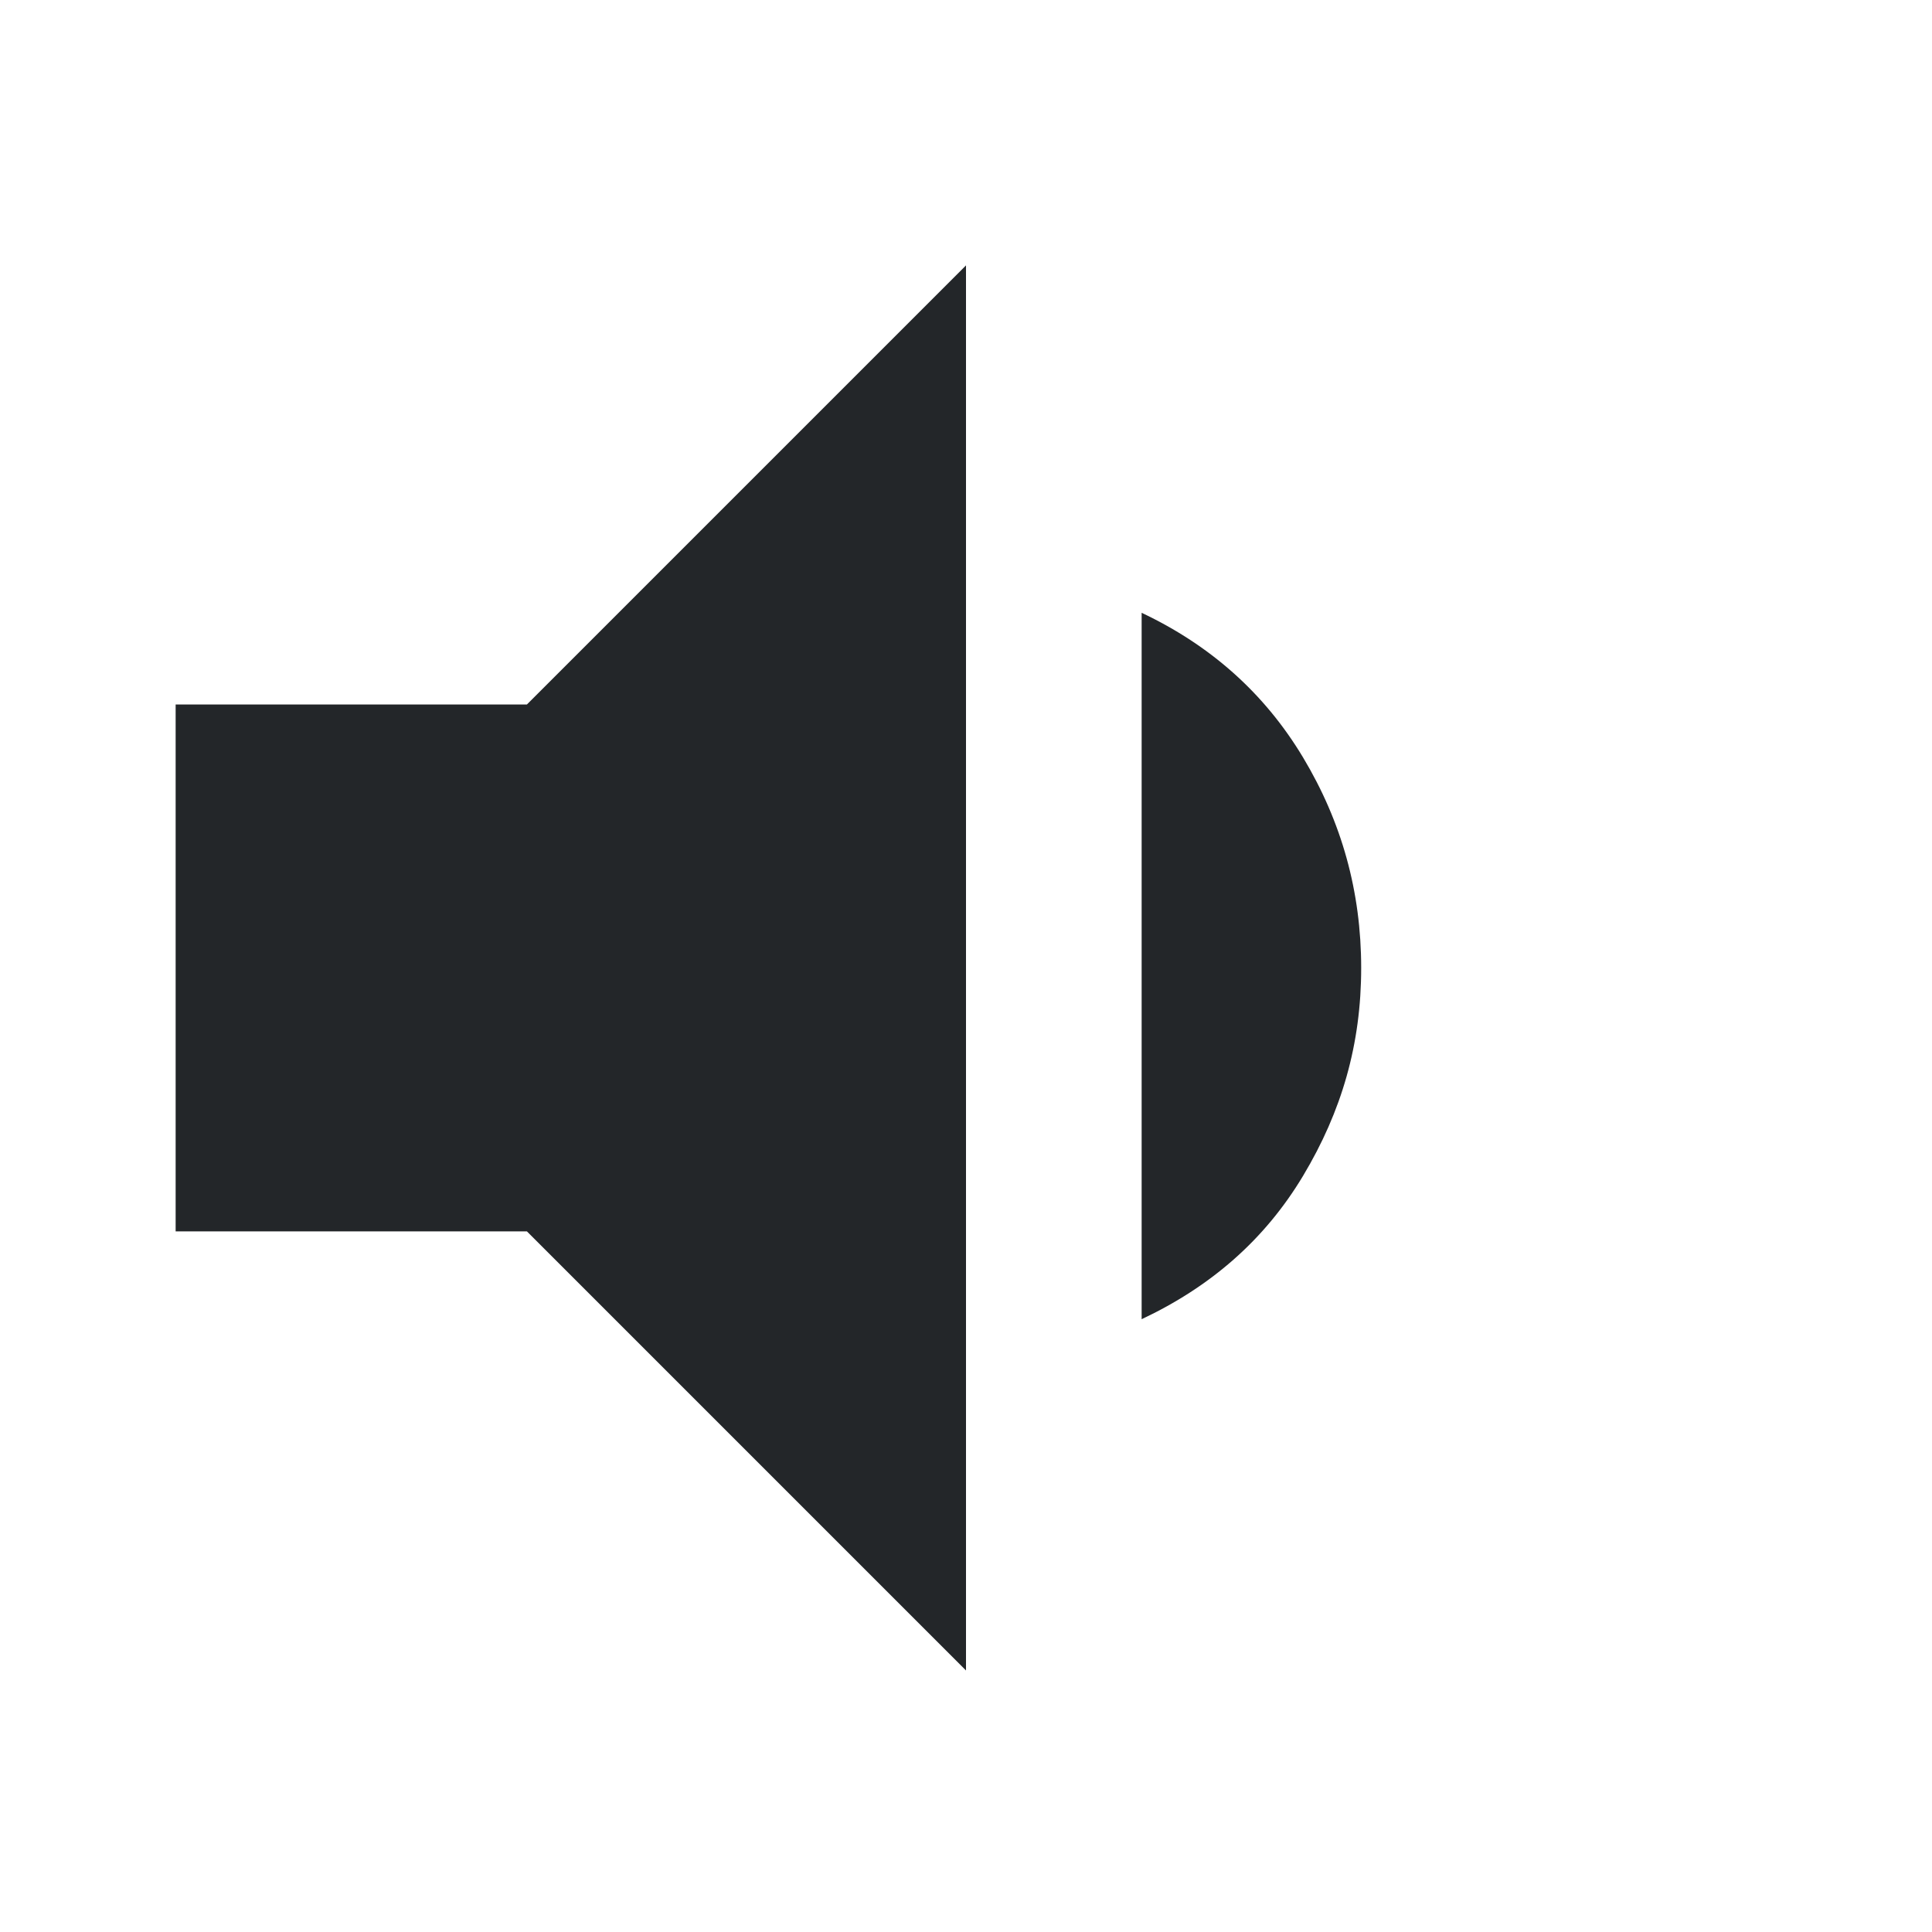
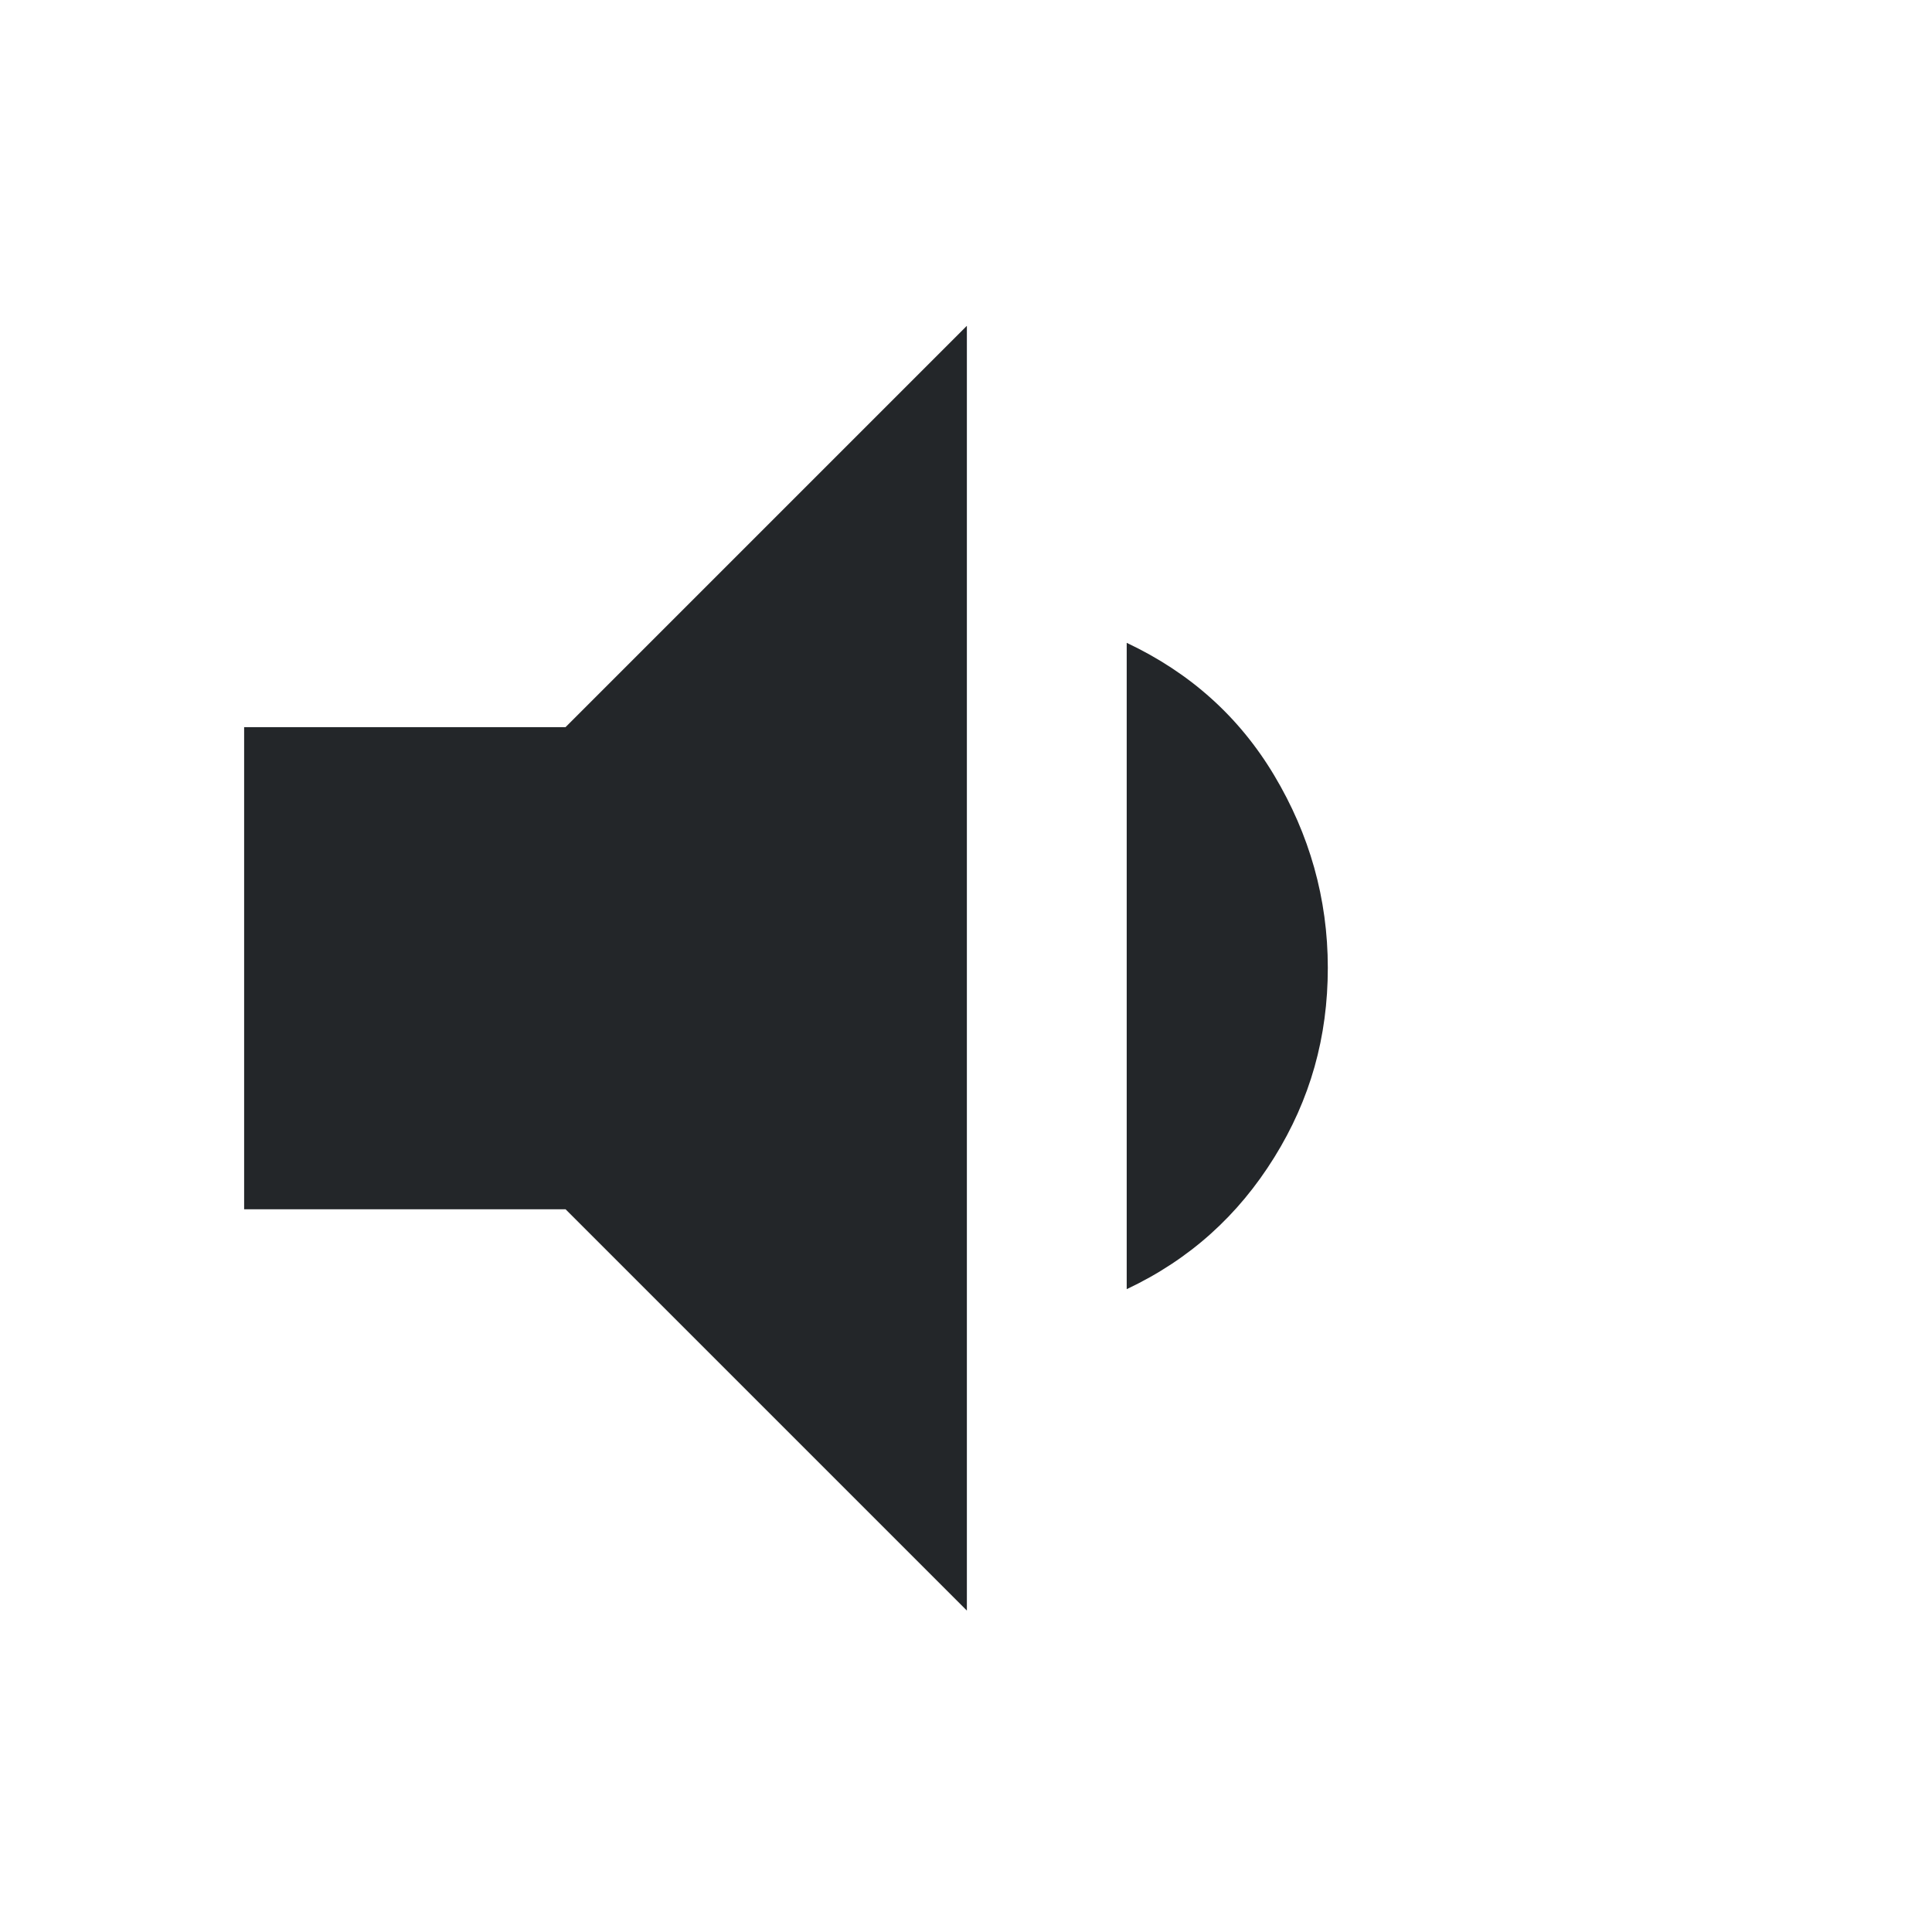
<svg xmlns="http://www.w3.org/2000/svg" viewBox="0 0 22 22" version="1.1" id="svg4" xml:space="preserve">
  <defs id="defs4" />
  <style id="current-color-scheme" type="text/css">.ColorScheme-Text { color:#232629; }
</style>
-   <path class="cls-1  ColorScheme-Text " d="m 2,14.022 v -6 H 6 L 11,3.022 V 19.022 l -5,-5 z" id="path32" style="fill:currentColor" />
-   <path d="M 13,15.022 V 6.978 c 0.779,0.368 1.397,0.912 1.838,1.647 C 15.279,9.36 15.5,10.154 15.5,11.022 c 0,0.868 -0.221,1.632 -0.662,2.368 -0.441,0.735 -1.059,1.265 -1.838,1.632 z" style="fill:currentColor" id="path1-7" class="ColorScheme-Text" />
+   <path class="cls-1  ColorScheme-Text " d="M 2.78,13.77 V 8.28 h 3.66 l 4.57,-4.57 V 18.34 L 6.44,13.77 Z" id="path62" style="fill:currentColor" />
+   <path d="M 12.83,14.68 V 7.32 c 0.72,0.34 1.28,0.84 1.68,1.51 0.4,0.67 0.61,1.4 0.61,2.19 0,0.79 -0.2,1.5 -0.61,2.16 -0.41,0.66 -0.96,1.16 -1.68,1.5 z" style="fill:currentColor" id="path1-9" class="ColorScheme-Text " />
</svg>
